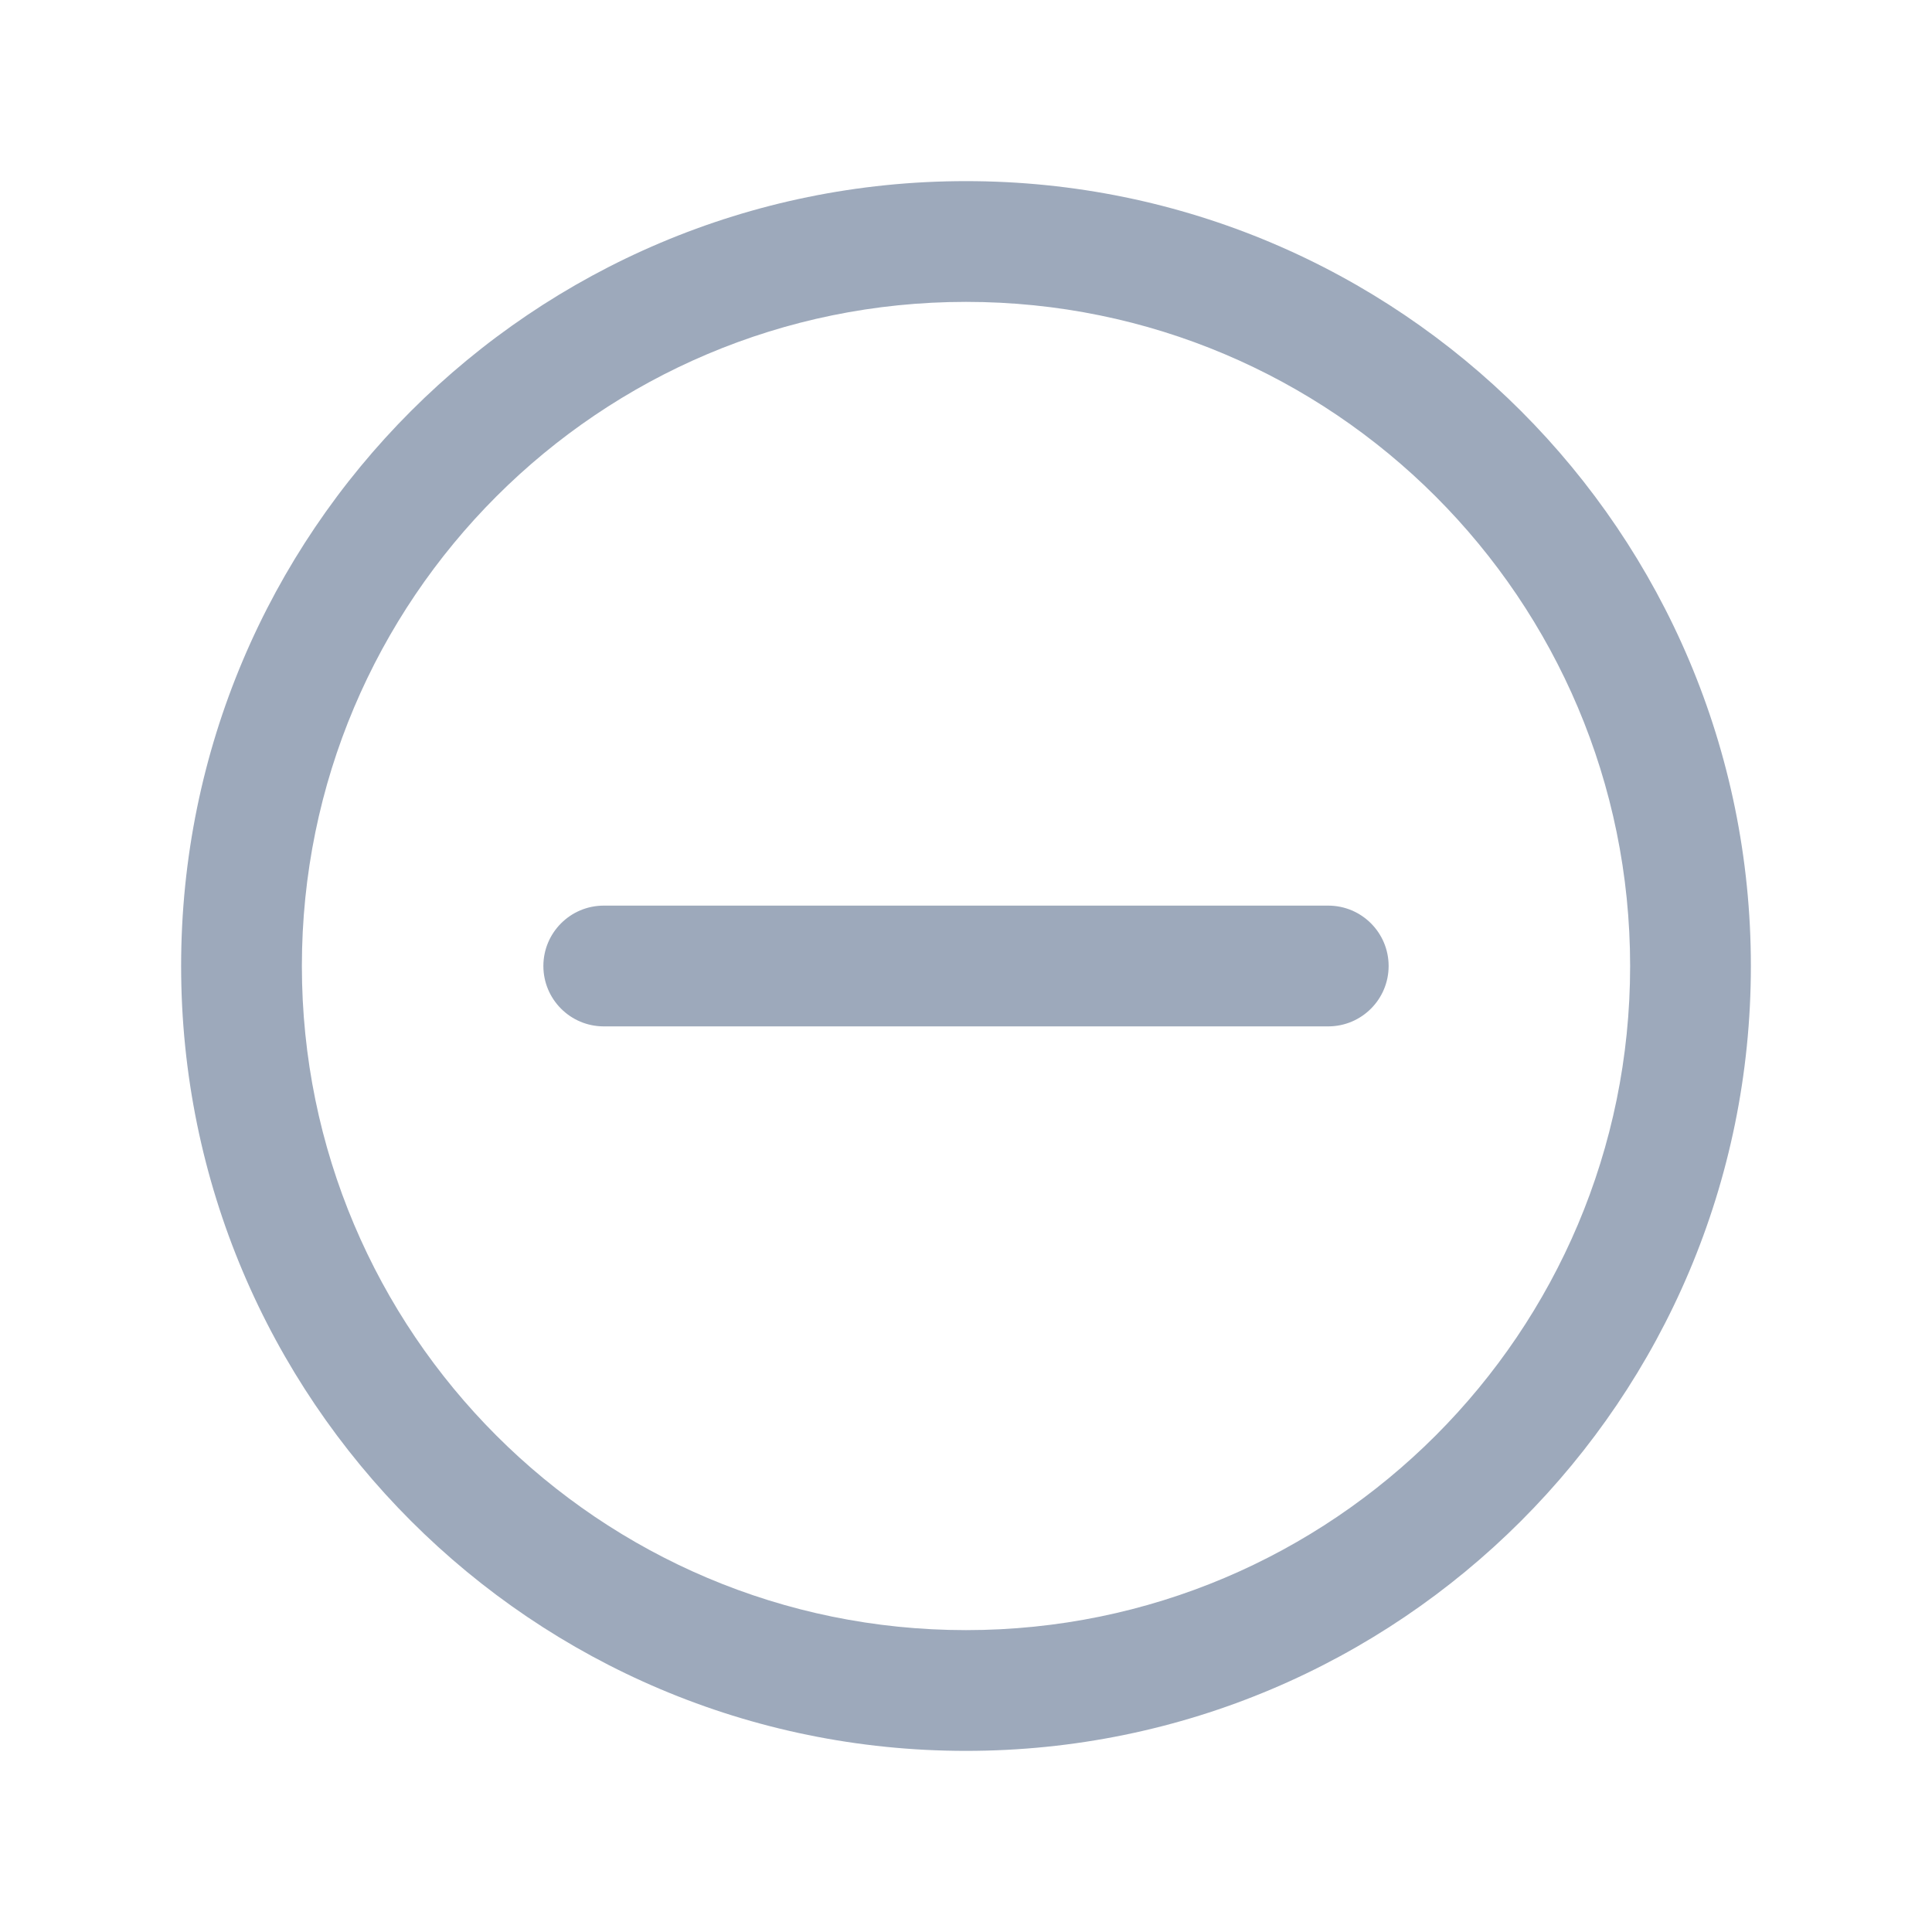
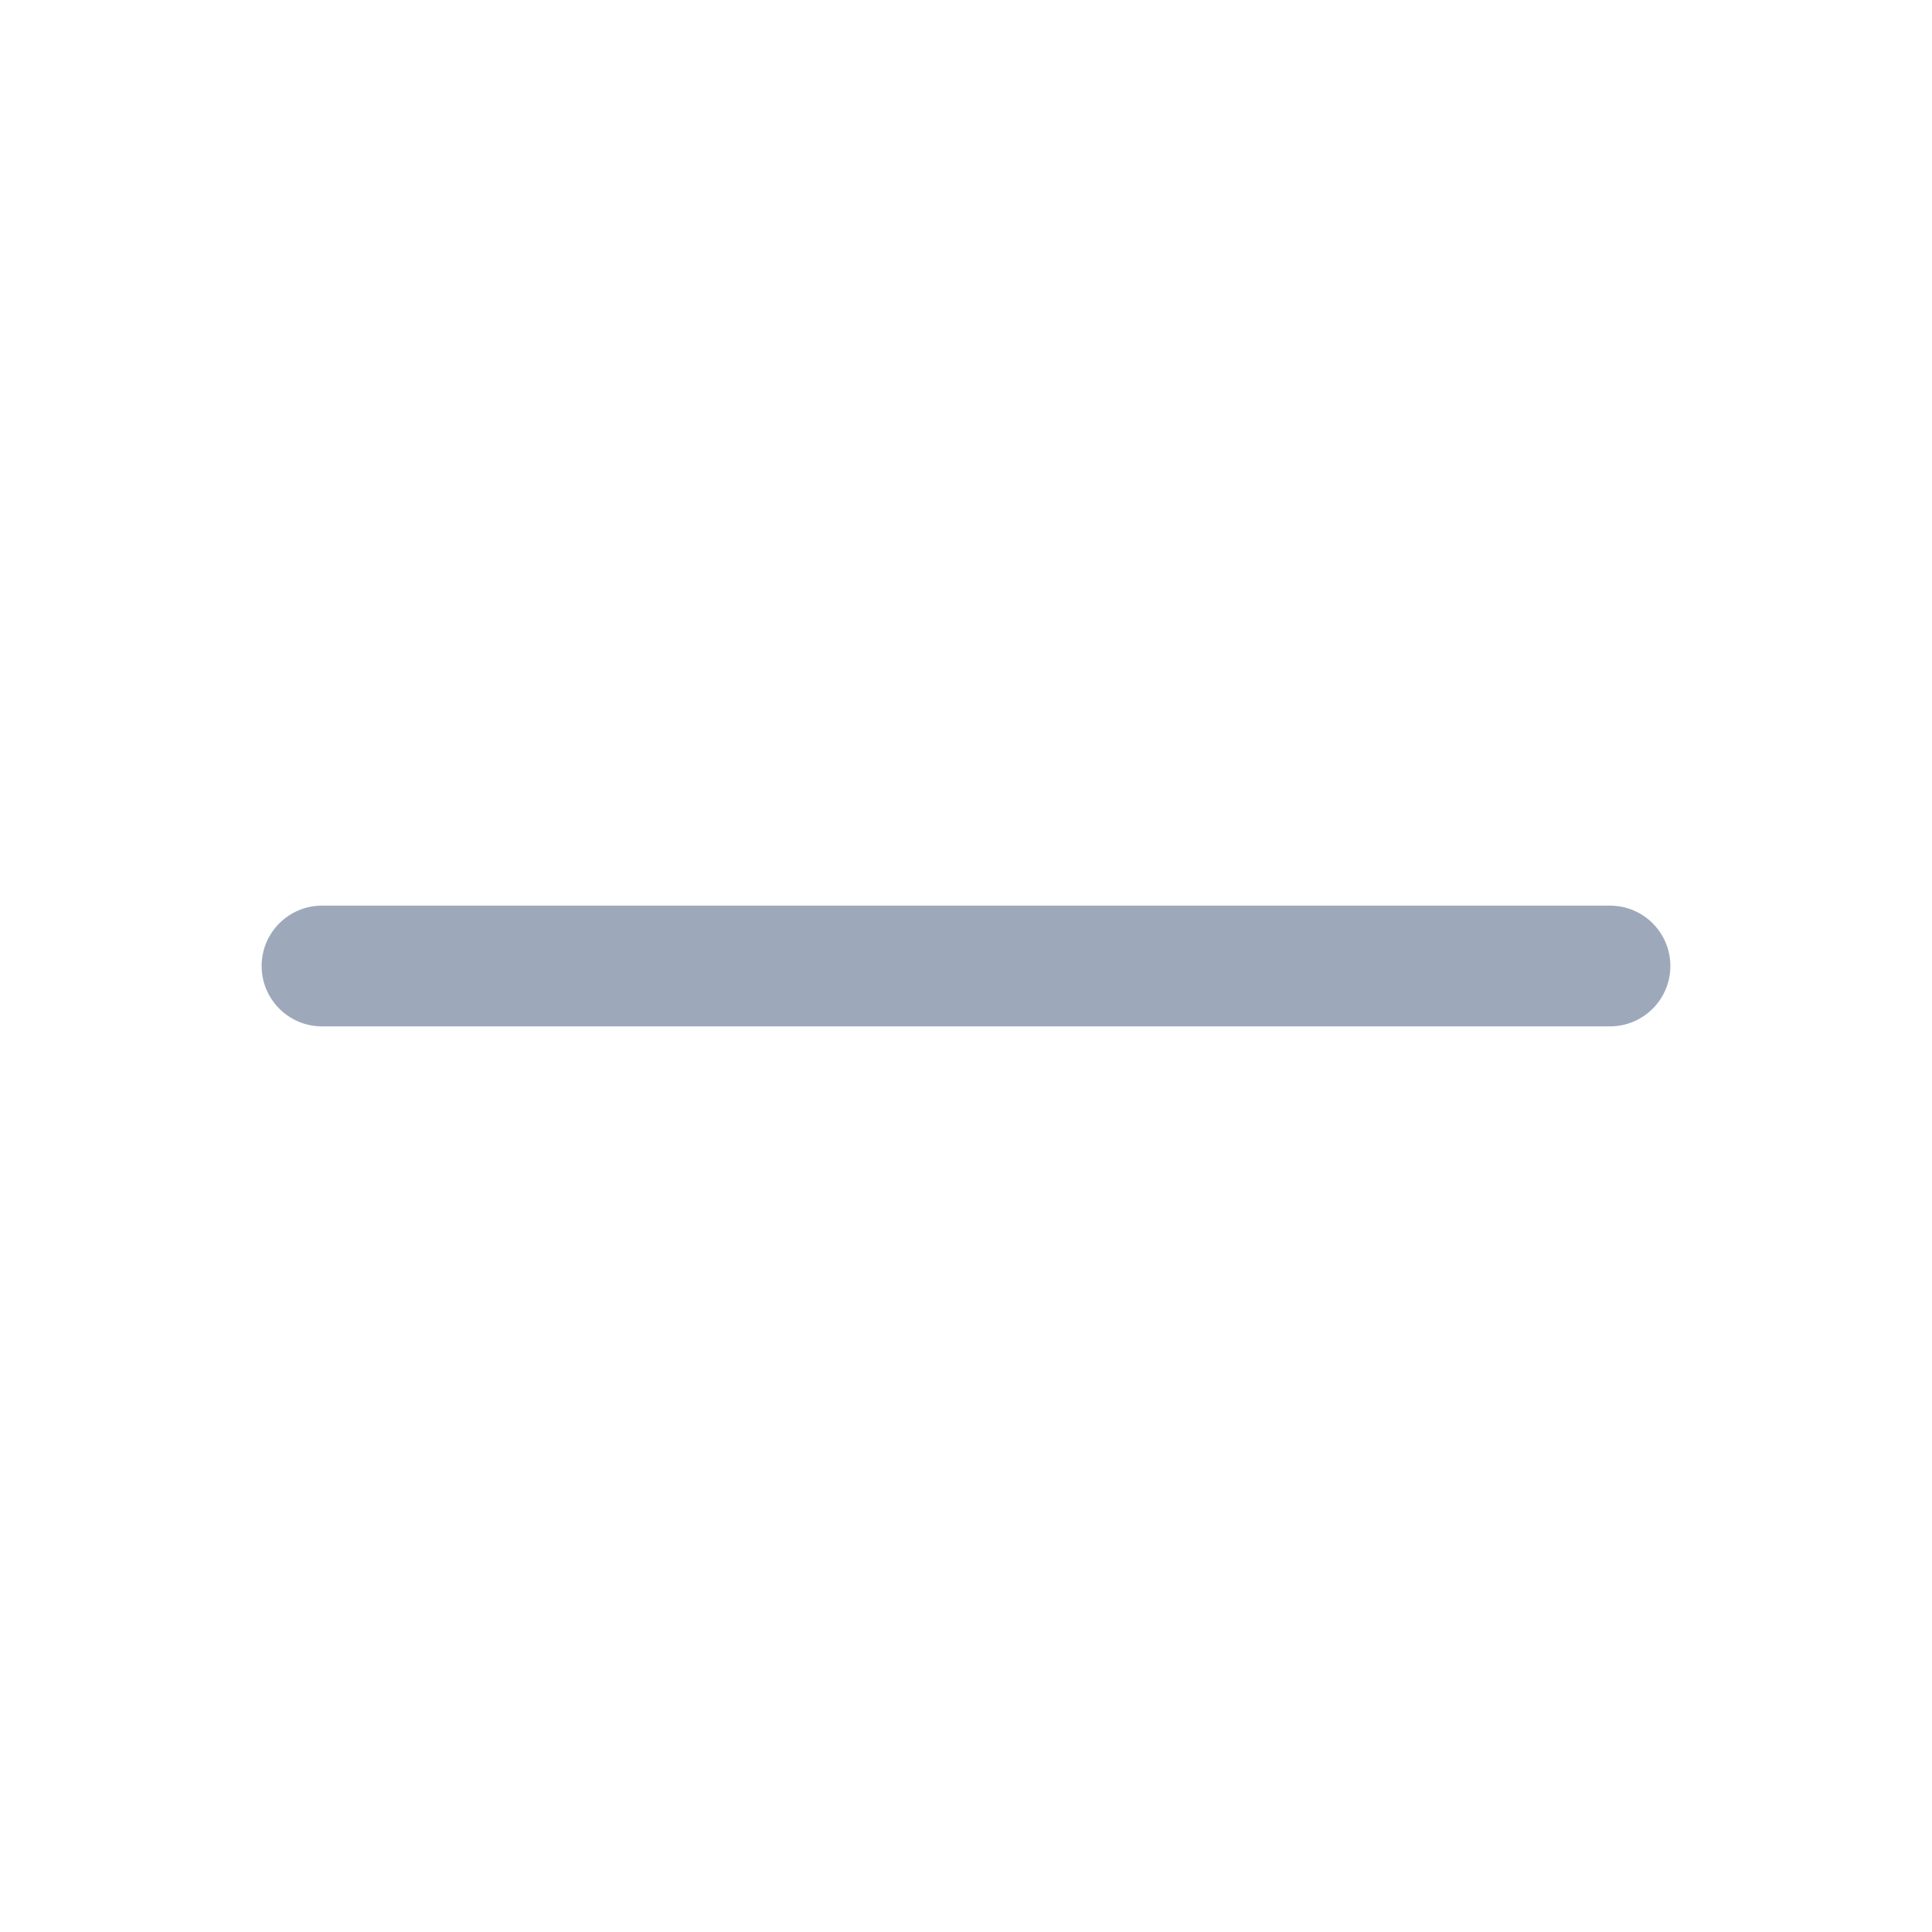
<svg xmlns="http://www.w3.org/2000/svg" width="24" height="24" viewBox="0 0 24 24" fill="none">
-   <path fill-rule="evenodd" clip-rule="evenodd" d="M3.75 12C3.75 7.444 7.444 3.75 12 3.75C16.556 3.75 20.25 7.444 20.25 12C20.25 16.556 16.556 20.25 12 20.25C7.444 20.25 3.75 16.556 3.75 12ZM12 2.25C6.615 2.25 2.25 6.615 2.25 12C2.25 17.385 6.615 21.75 12 21.75C17.385 21.75 21.75 17.385 21.75 12C21.75 6.615 17.385 2.25 12 2.25ZM7.5 11.25C7.086 11.25 6.75 11.586 6.75 12C6.75 12.414 7.086 12.75 7.5 12.75L16.5 12.75C16.914 12.75 17.25 12.414 17.25 12C17.25 11.586 16.914 11.25 16.5 11.25L7.5 11.25Z" fill="#9DA9BB" />
+   <path fill-rule="evenodd" clip-rule="evenodd" d="M3.25 12C3.25 11.586 3.586 11.25 4 11.25L20 11.25C20.414 11.25 20.75 11.586 20.75 12C20.75 12.414 20.414 12.75 20 12.75L4 12.75C3.586 12.75 3.25 12.414 3.25 12Z" fill="#9DA9BB" />
</svg>
